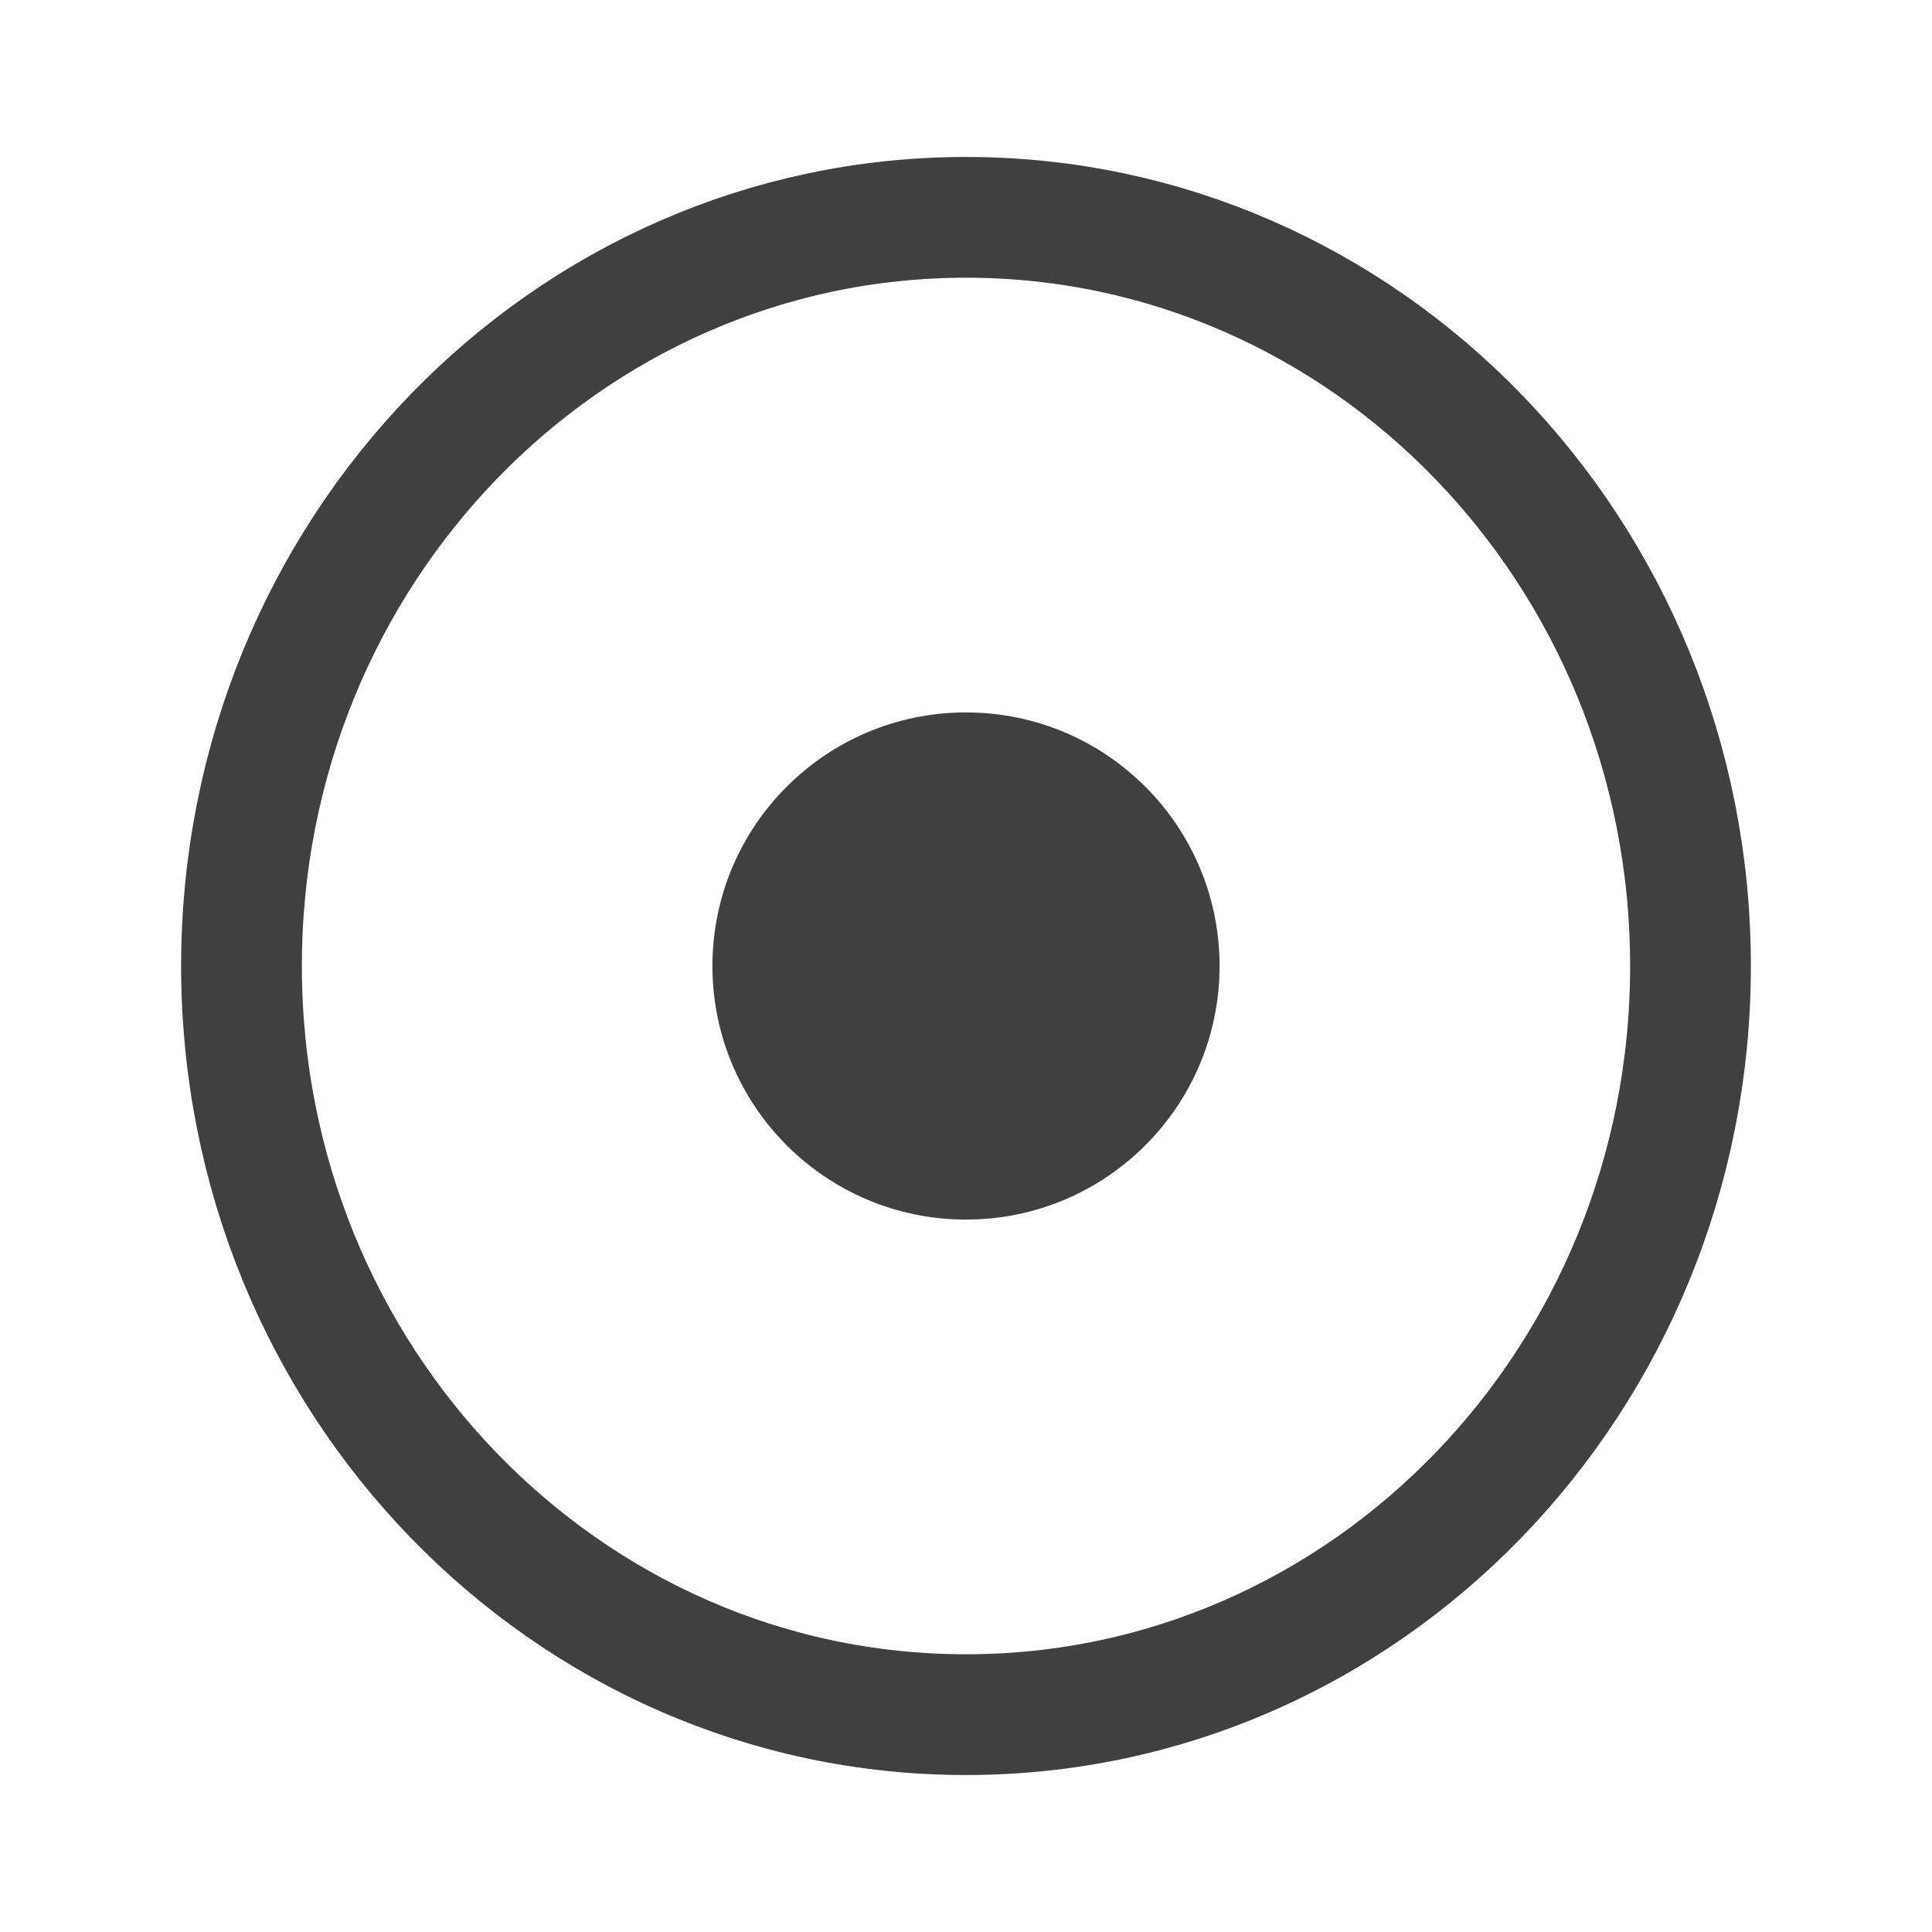
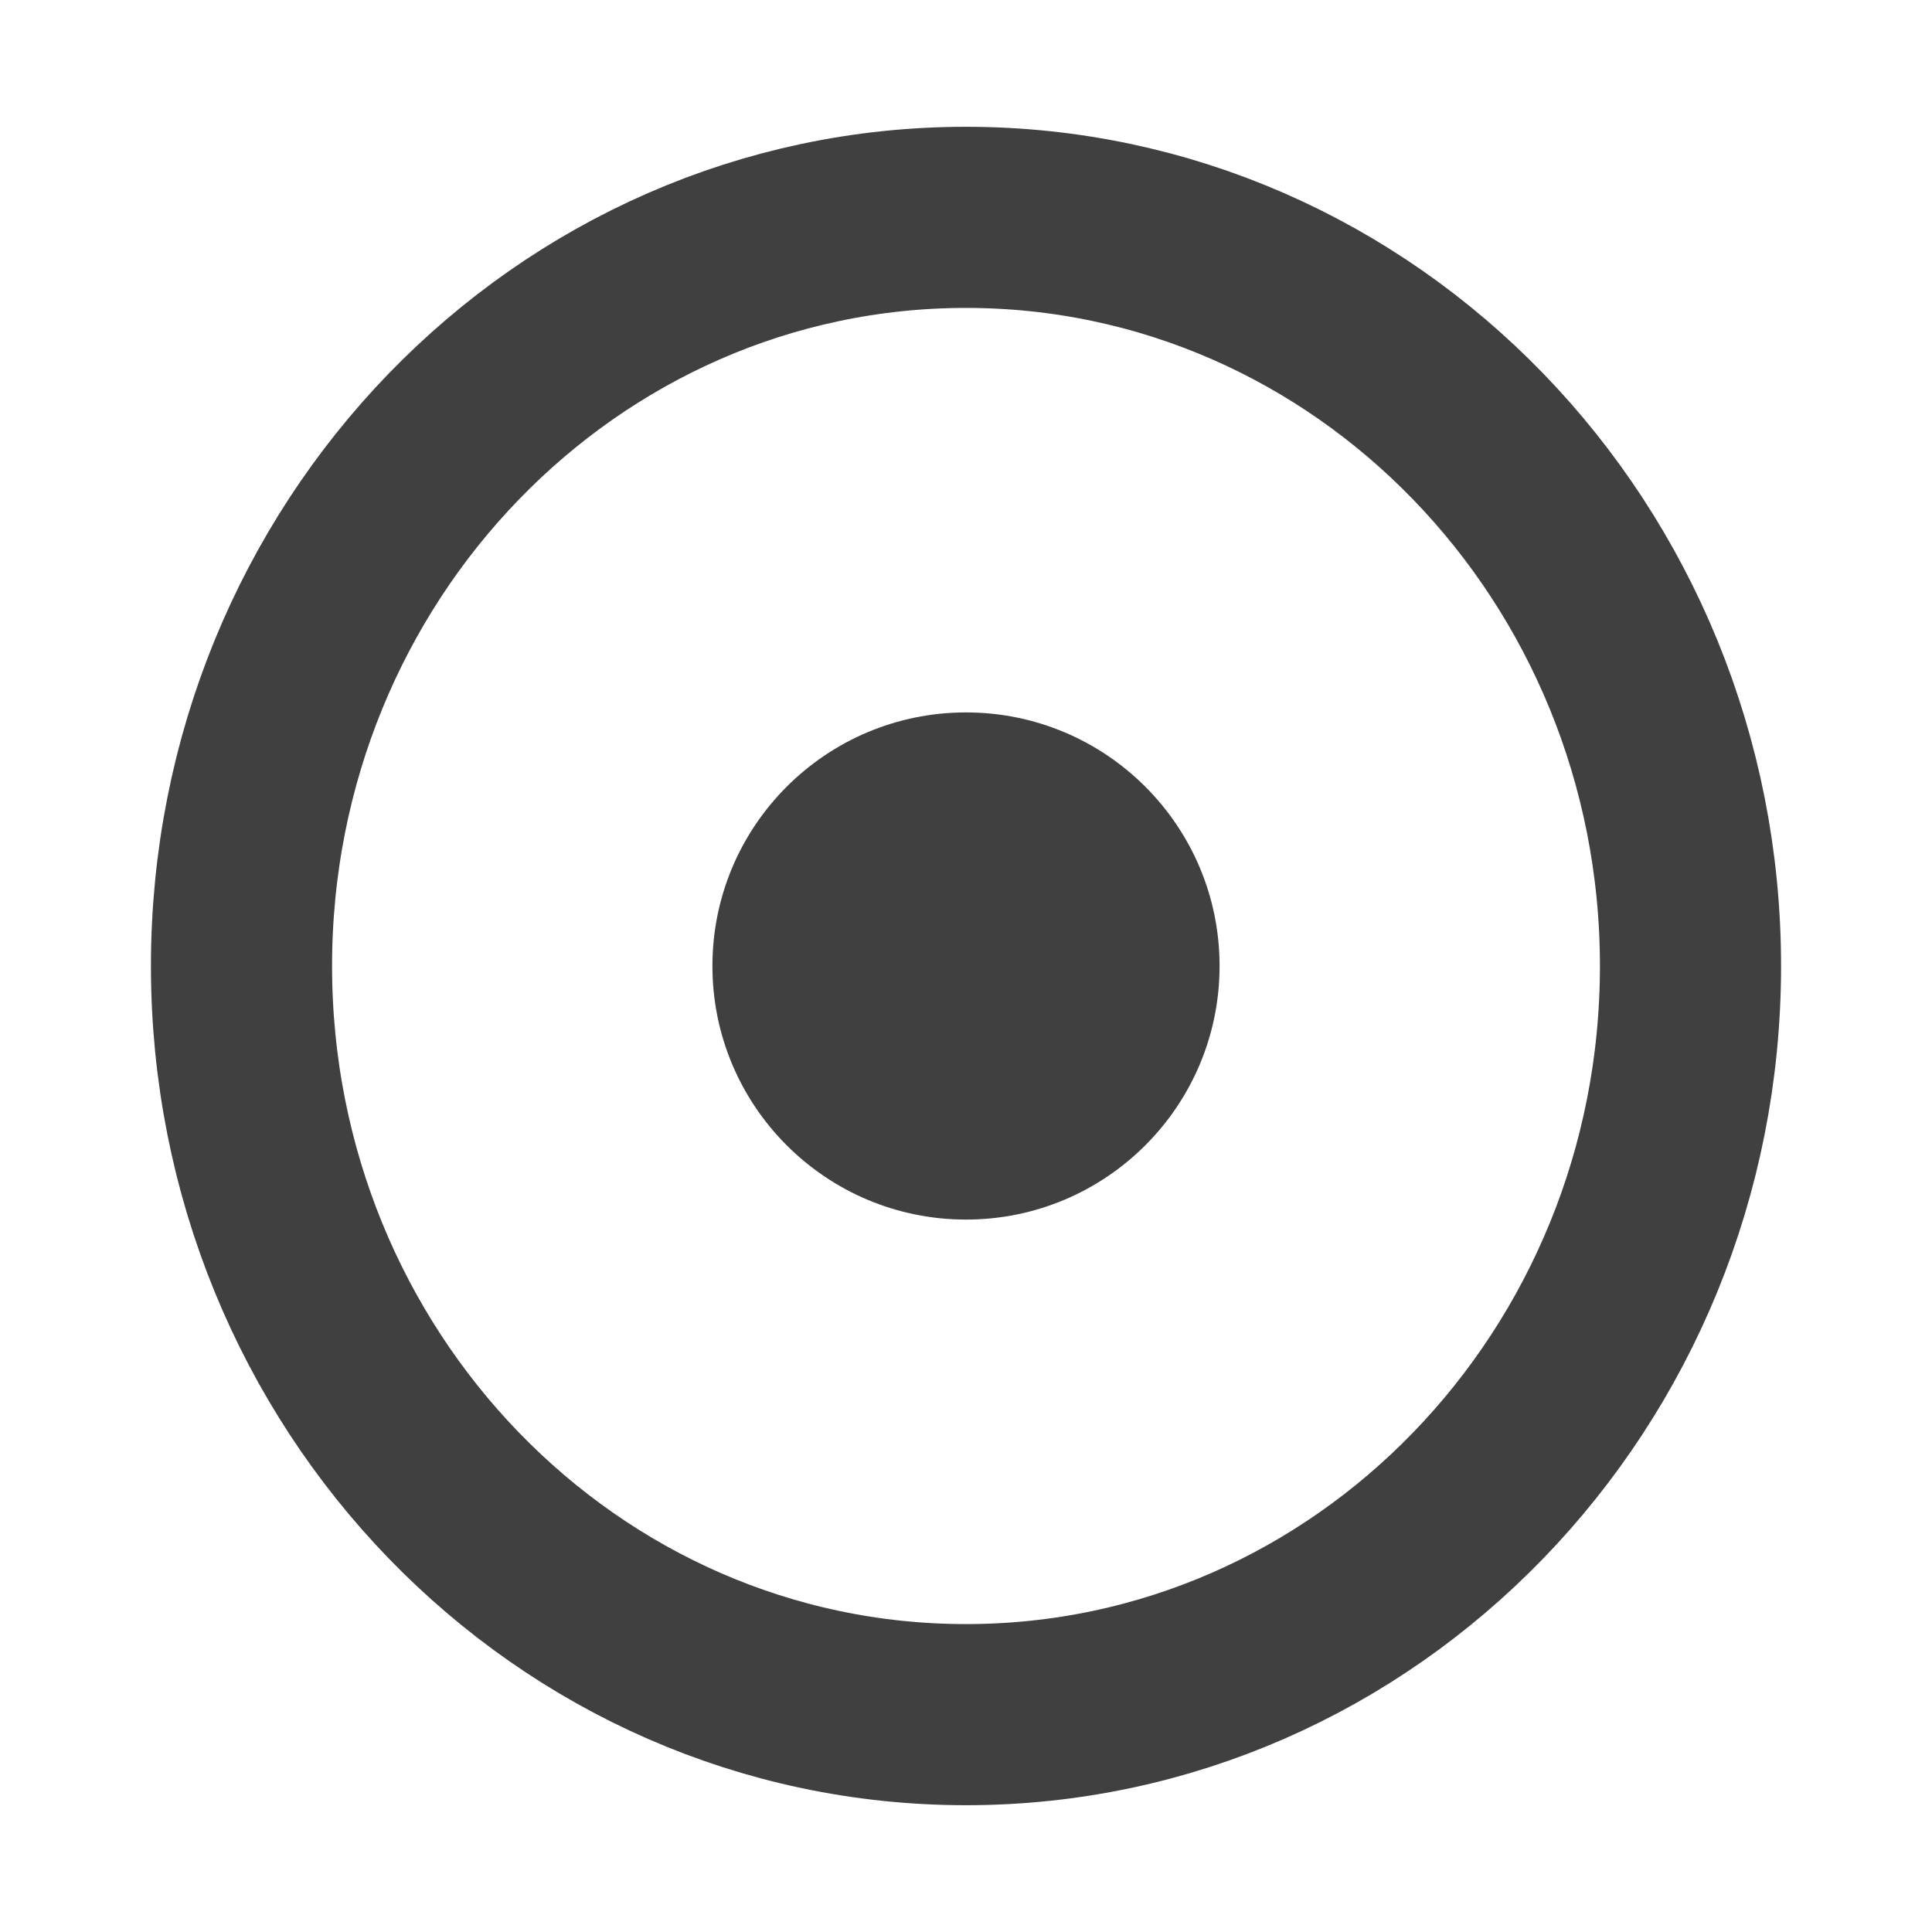
- <svg xmlns="http://www.w3.org/2000/svg" version="1.0" id="Layer_1" x="0px" y="0px" viewBox="0 0 16 16" style="enable-background:new 0 0 16 16;" xml:space="preserve">
+ <svg xmlns="http://www.w3.org/2000/svg" version="1.1" id="Layer_1" x="0px" y="0px" viewBox="0 0 16 16" style="enable-background:new 0 0 16 16;" xml:space="preserve">
  <style type="text/css">
- 	.st0{fill:none;stroke:#404040;stroke-miterlimit:10;}
+ 	.st0{fill:none;stroke:#404040;stroke-width:1.5;stroke-miterlimit:10;}
	.st1{fill:#404040;}
</style>
  <ellipse class="st0" cx="8" cy="8" rx="6" ry="6.2" />
  <circle class="st1" cx="8" cy="8" r="2.1" />
</svg>
